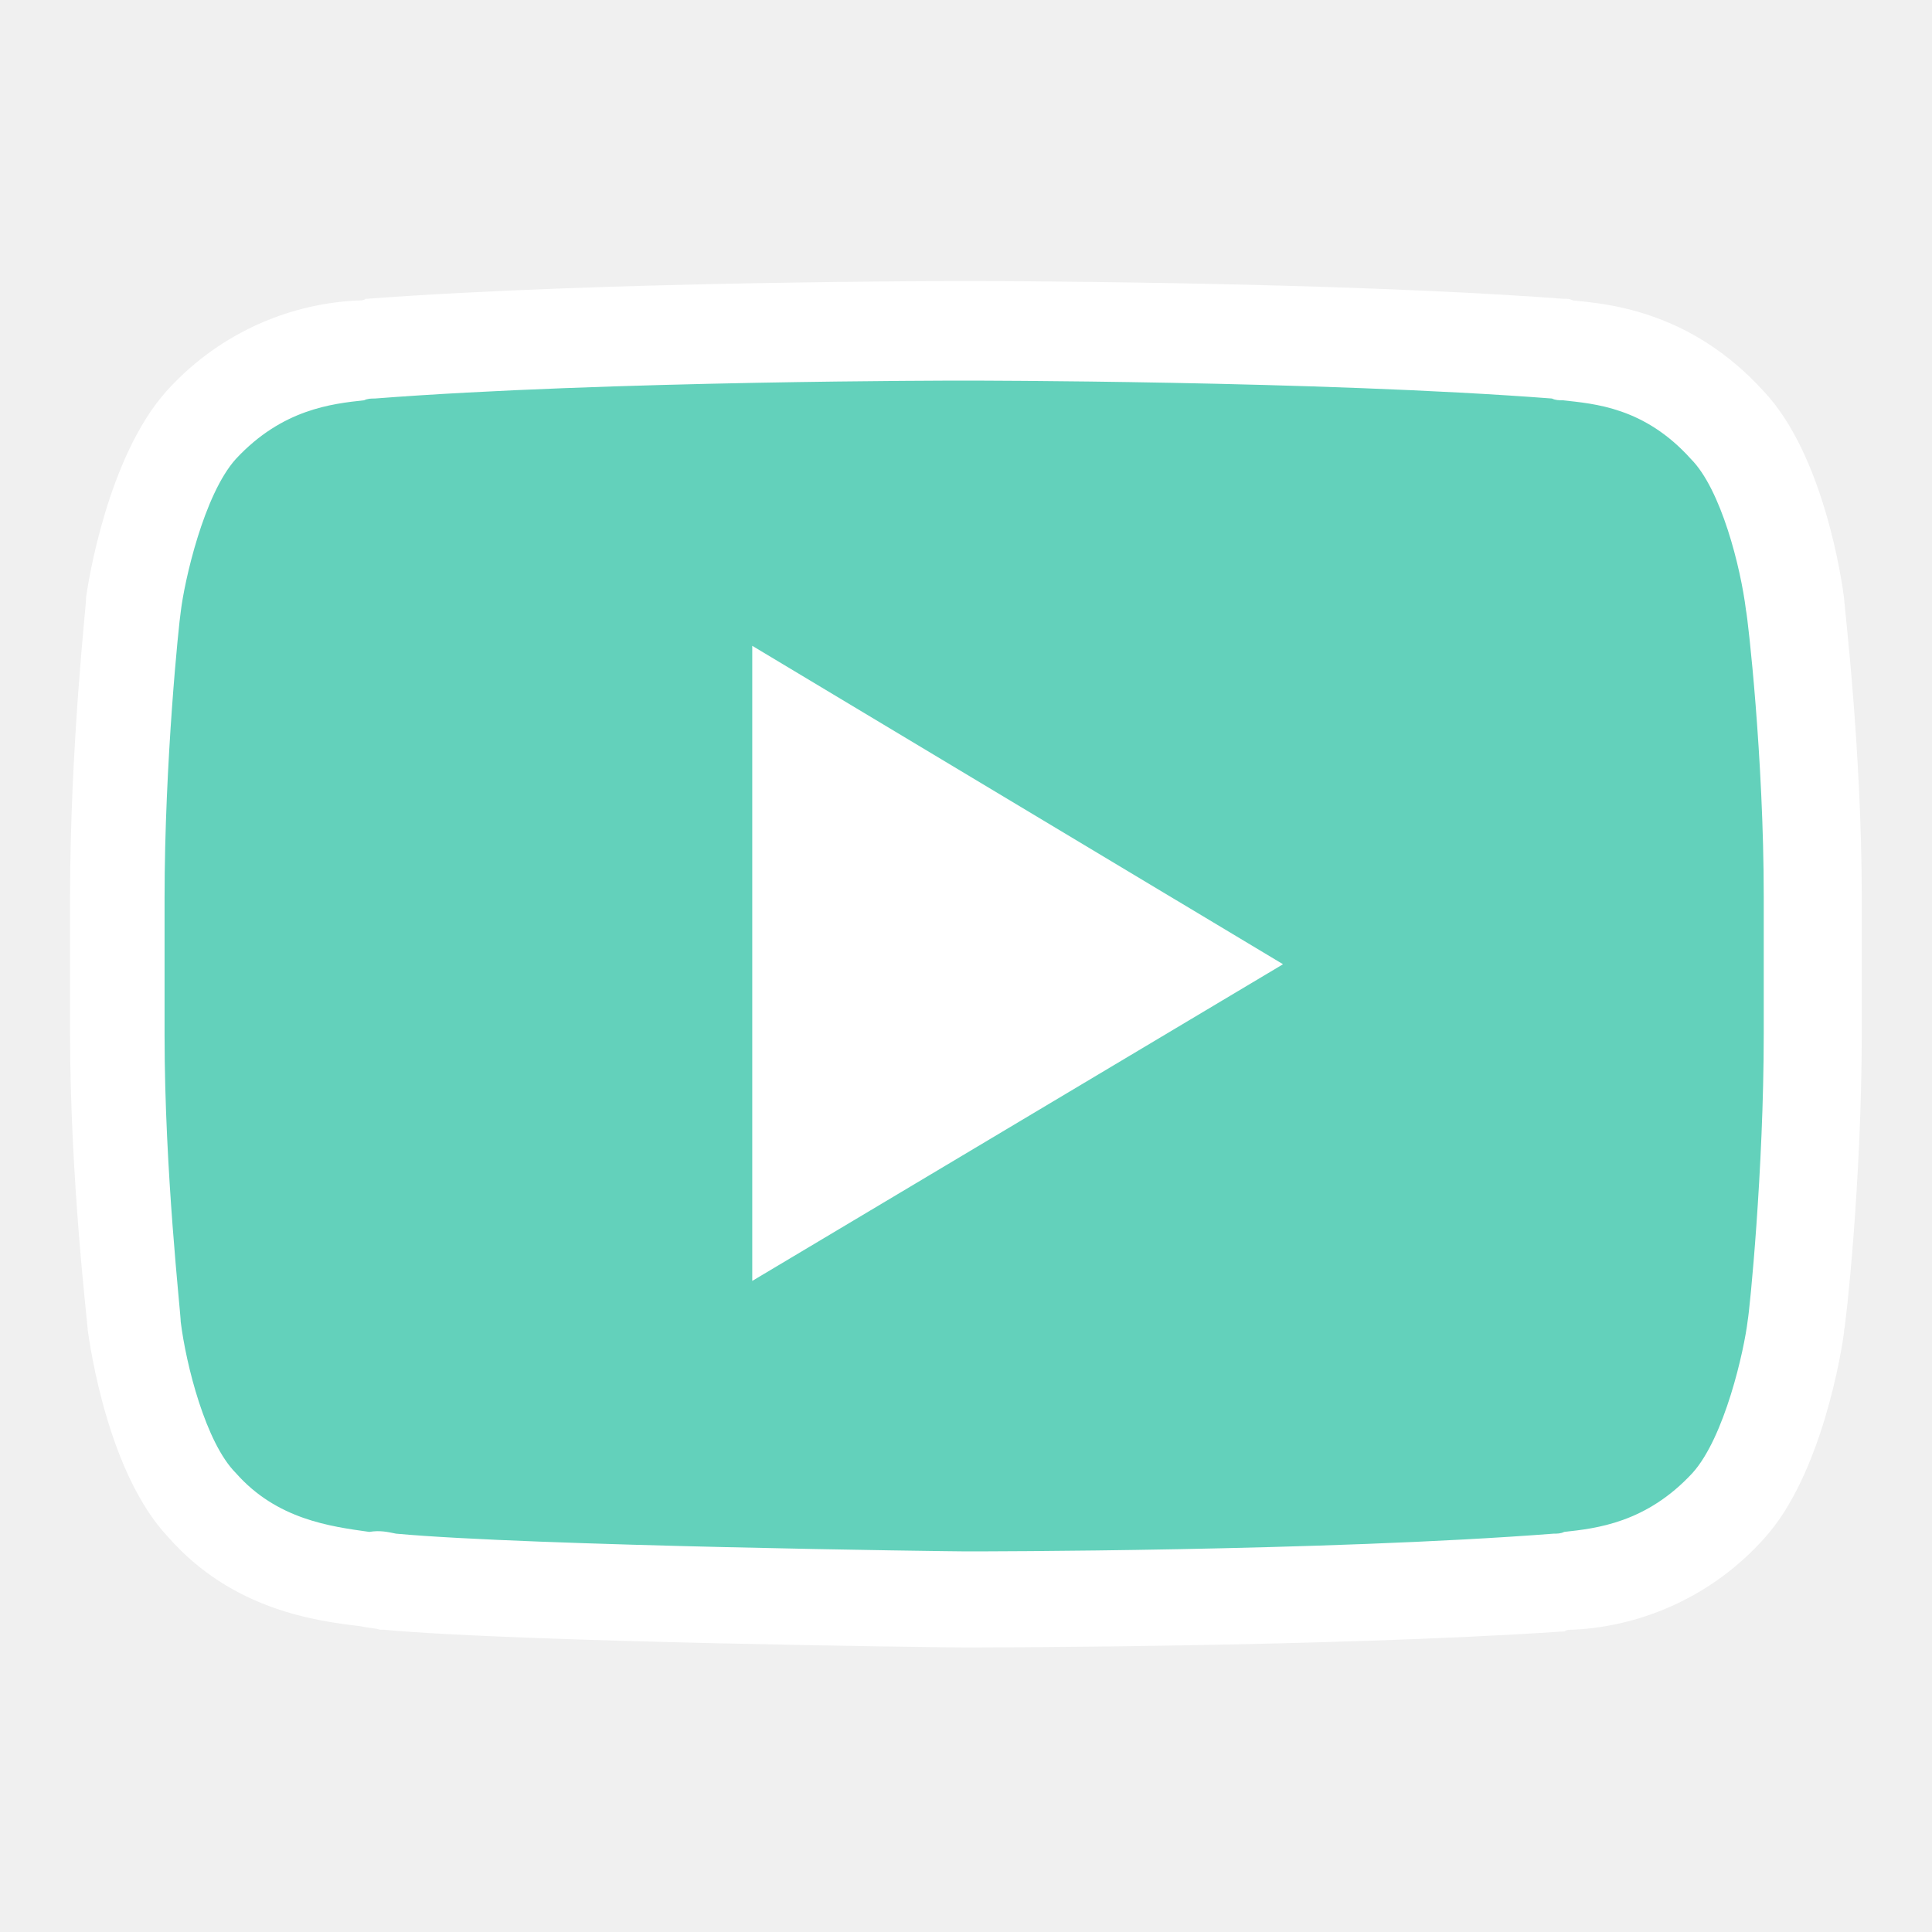
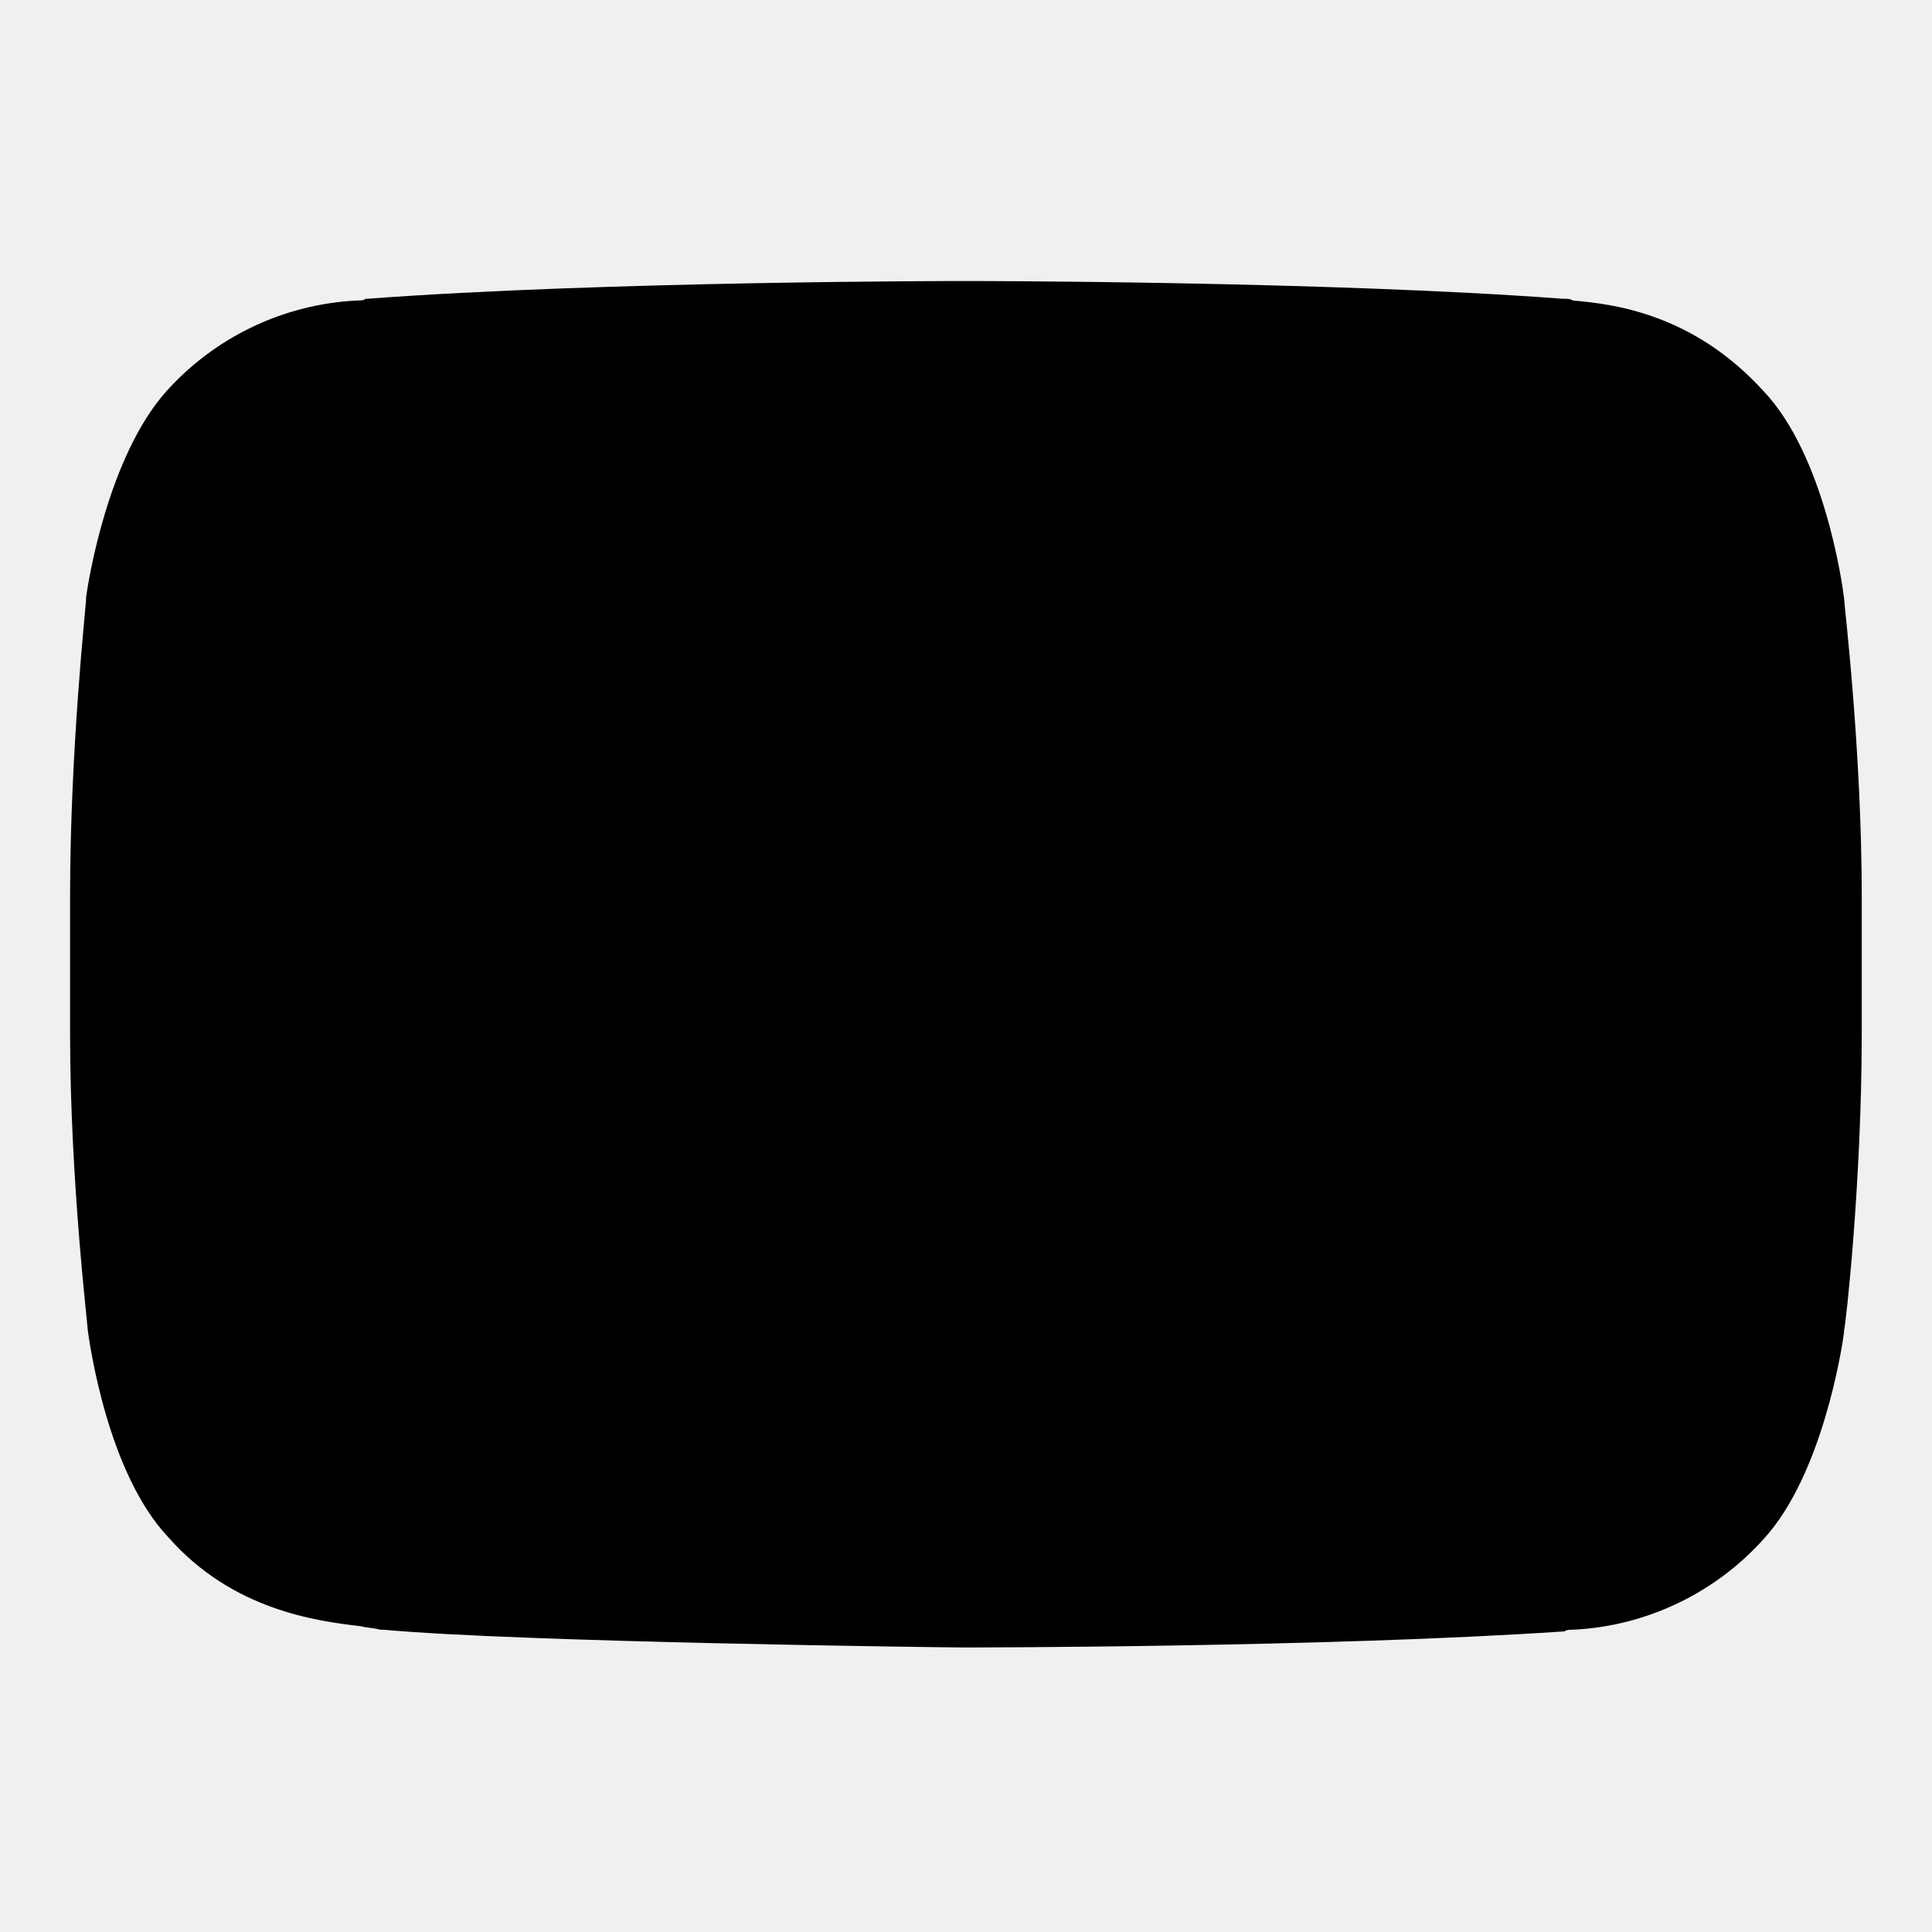
- <svg xmlns="http://www.w3.org/2000/svg" viewBox="0 0 110 110" fill="none">
-   <path d="M102.25 34.34s-.91-7.1-3.85-10.24c-3.65-4.05-7.81-4.15-9.64-4.35C75.28 18.74 55 18.74 55 18.74h-.1s-20.28 0-33.76 1c-1.93.21-5.99.31-9.64 4.36-2.84 3.14-3.85 10.24-3.85 10.24s-.91 8.3-.91 16.6v7.81c0 8.3.91 16.61.91 16.61s.91 7.1 3.85 10.23c3.65 4.06 8.52 3.96 10.65 4.36 7.7.81 32.85 1.01 32.85 1.01s20.28 0 33.76-1c1.93-.21 5.99-.31 9.64-4.37 2.83-3.14 3.85-10.23 3.85-10.23s.91-8.3.91-16.61v-7.8c0-8.3-.91-16.61-.91-16.61Z" fill="#63D1BB" />
-   <path d="M54.9 93.8c-1.02 0-25.35-.3-33.06-1.01h-.2c-.3-.1-.7-.1-1.11-.2-2.54-.3-7.3-.92-10.95-5.07C6.13 83.87 5.12 76.58 5 75.77c0-.3-1.01-8.61-1.01-16.92v-7.8c0-8.4.91-16.61.91-16.92v-.1c.1-.8 1.22-8 4.57-11.75a15.63 15.63 0 0 1 10.84-5.17c.2 0 .41 0 .51-.1h.1C34.42 16 54.7 16 54.9 16h.1c.2 0 20.48 0 33.97 1.01h.1c.2 0 .3 0 .5.1 2.24.2 6.8.71 10.85 5.17 3.45 3.65 4.47 10.94 4.57 11.75 0 .3 1.01 8.61 1.01 17.02v7.8c0 8.4-.91 16.61-1.01 16.92v.1c-.1.81-1.22 8.1-4.57 11.75a15.63 15.63 0 0 1-10.85 5.17c-.2 0-.4 0-.5.1h-.1c-13.49.91-33.87.91-34.07.91Zm-32.35-6.48c7.6.7 31.64 1.01 32.45 1.01.71 0 20.38 0 33.46-1.01.2 0 .4 0 .6-.1 1.83-.2 4.67-.51 7.3-3.35 1.83-2.02 2.95-6.99 3.15-8.71.1-.5.91-8.5.91-16.3v-7.81c0-7.9-.9-15.8-1.01-16.3-.3-2.44-1.42-6.9-3.14-8.62-2.64-2.94-5.48-3.14-7.3-3.34-.2 0-.4 0-.61-.1-13.28-1.02-33.26-1.02-33.46-1.02h-.1c-.2 0-20.28 0-33.46 1.02-.2 0-.4 0-.61.1-1.83.2-4.66.5-7.3 3.34-1.83 2.03-2.94 6.99-3.14 8.71-.1.61-.92 8.51-.92 16.31v7.8c0 7.8.92 15.8.92 16.31.3 2.43 1.42 6.89 3.14 8.61 2.33 2.64 5.37 3.04 7.6 3.35.61-.1 1.02 0 1.52.1Z" fill="#fff" />
-   <path d="M42.83 36.77v36.16L73.05 54.9 42.83 36.77Z" fill="#fff" />
+ <svg xmlns="http://www.w3.org/2000/svg" id="play" viewBox="0 0 110 110">
+   <path d="M102.25 34.34s-.91-7.1-3.85-10.24c-3.65-4.05-7.81-4.15-9.64-4.35C75.28 18.74 55 18.74 55 18.74h-.1s-20.28 0-33.76 1c-1.93.21-5.99.31-9.64 4.36-2.84 3.14-3.85 10.24-3.85 10.24s-.91 8.3-.91 16.6v7.81c0 8.3.91 16.61.91 16.61s.91 7.1 3.85 10.23c3.65 4.06 8.52 3.96 10.65 4.36 7.7.81 32.85 1.01 32.85 1.01s20.28 0 33.76-1c1.93-.21 5.99-.31 9.64-4.37 2.83-3.14 3.85-10.23 3.85-10.23s.91-8.3.91-16.61v-7.8c0-8.3-.91-16.61-.91-16.61Z" />
+   <path d="M54.9 93.8c-1.02 0-25.35-.3-33.06-1.01h-.2c-.3-.1-.7-.1-1.11-.2-2.54-.3-7.3-.92-10.95-5.07C6.13 83.87 5.12 76.58 5 75.77c0-.3-1.01-8.61-1.01-16.92v-7.8c0-8.4.91-16.61.91-16.92v-.1c.1-.8 1.22-8 4.57-11.75a15.63 15.63 0 0 1 10.84-5.17c.2 0 .41 0 .51-.1h.1C34.42 16 54.7 16 54.9 16h.1c.2 0 20.48 0 33.97 1.01h.1c.2 0 .3 0 .5.1 2.24.2 6.8.71 10.85 5.17 3.45 3.65 4.47 10.94 4.57 11.75 0 .3 1.01 8.61 1.01 17.02v7.8c0 8.4-.91 16.61-1.01 16.92v.1c-.1.81-1.22 8.1-4.57 11.75a15.63 15.63 0 0 1-10.85 5.17c-.2 0-.4 0-.5.1h-.1c-13.49.91-33.87.91-34.07.91Zm-32.35-6.48c7.6.7 31.64 1.01 32.45 1.01.71 0 20.38 0 33.46-1.01.2 0 .4 0 .6-.1 1.83-.2 4.67-.51 7.3-3.35 1.83-2.02 2.95-6.99 3.15-8.71.1-.5.91-8.5.91-16.3v-7.81c0-7.9-.9-15.8-1.01-16.3-.3-2.44-1.42-6.9-3.14-8.62-2.64-2.94-5.48-3.14-7.3-3.34-.2 0-.4 0-.61-.1-13.28-1.02-33.26-1.02-33.46-1.02h-.1c-.2 0-20.28 0-33.46 1.02-.2 0-.4 0-.61.1-1.83.2-4.66.5-7.3 3.34-1.83 2.03-2.94 6.99-3.14 8.71-.1.61-.92 8.51-.92 16.31v7.8c0 7.8.92 15.8.92 16.31.3 2.43 1.42 6.89 3.14 8.61 2.33 2.64 5.37 3.04 7.6 3.35.61-.1 1.02 0 1.52.1Z" />
+   <path d="M42.83 36.77v36.16L73.05 54.9 42.83 36.77Z" />
</svg>
